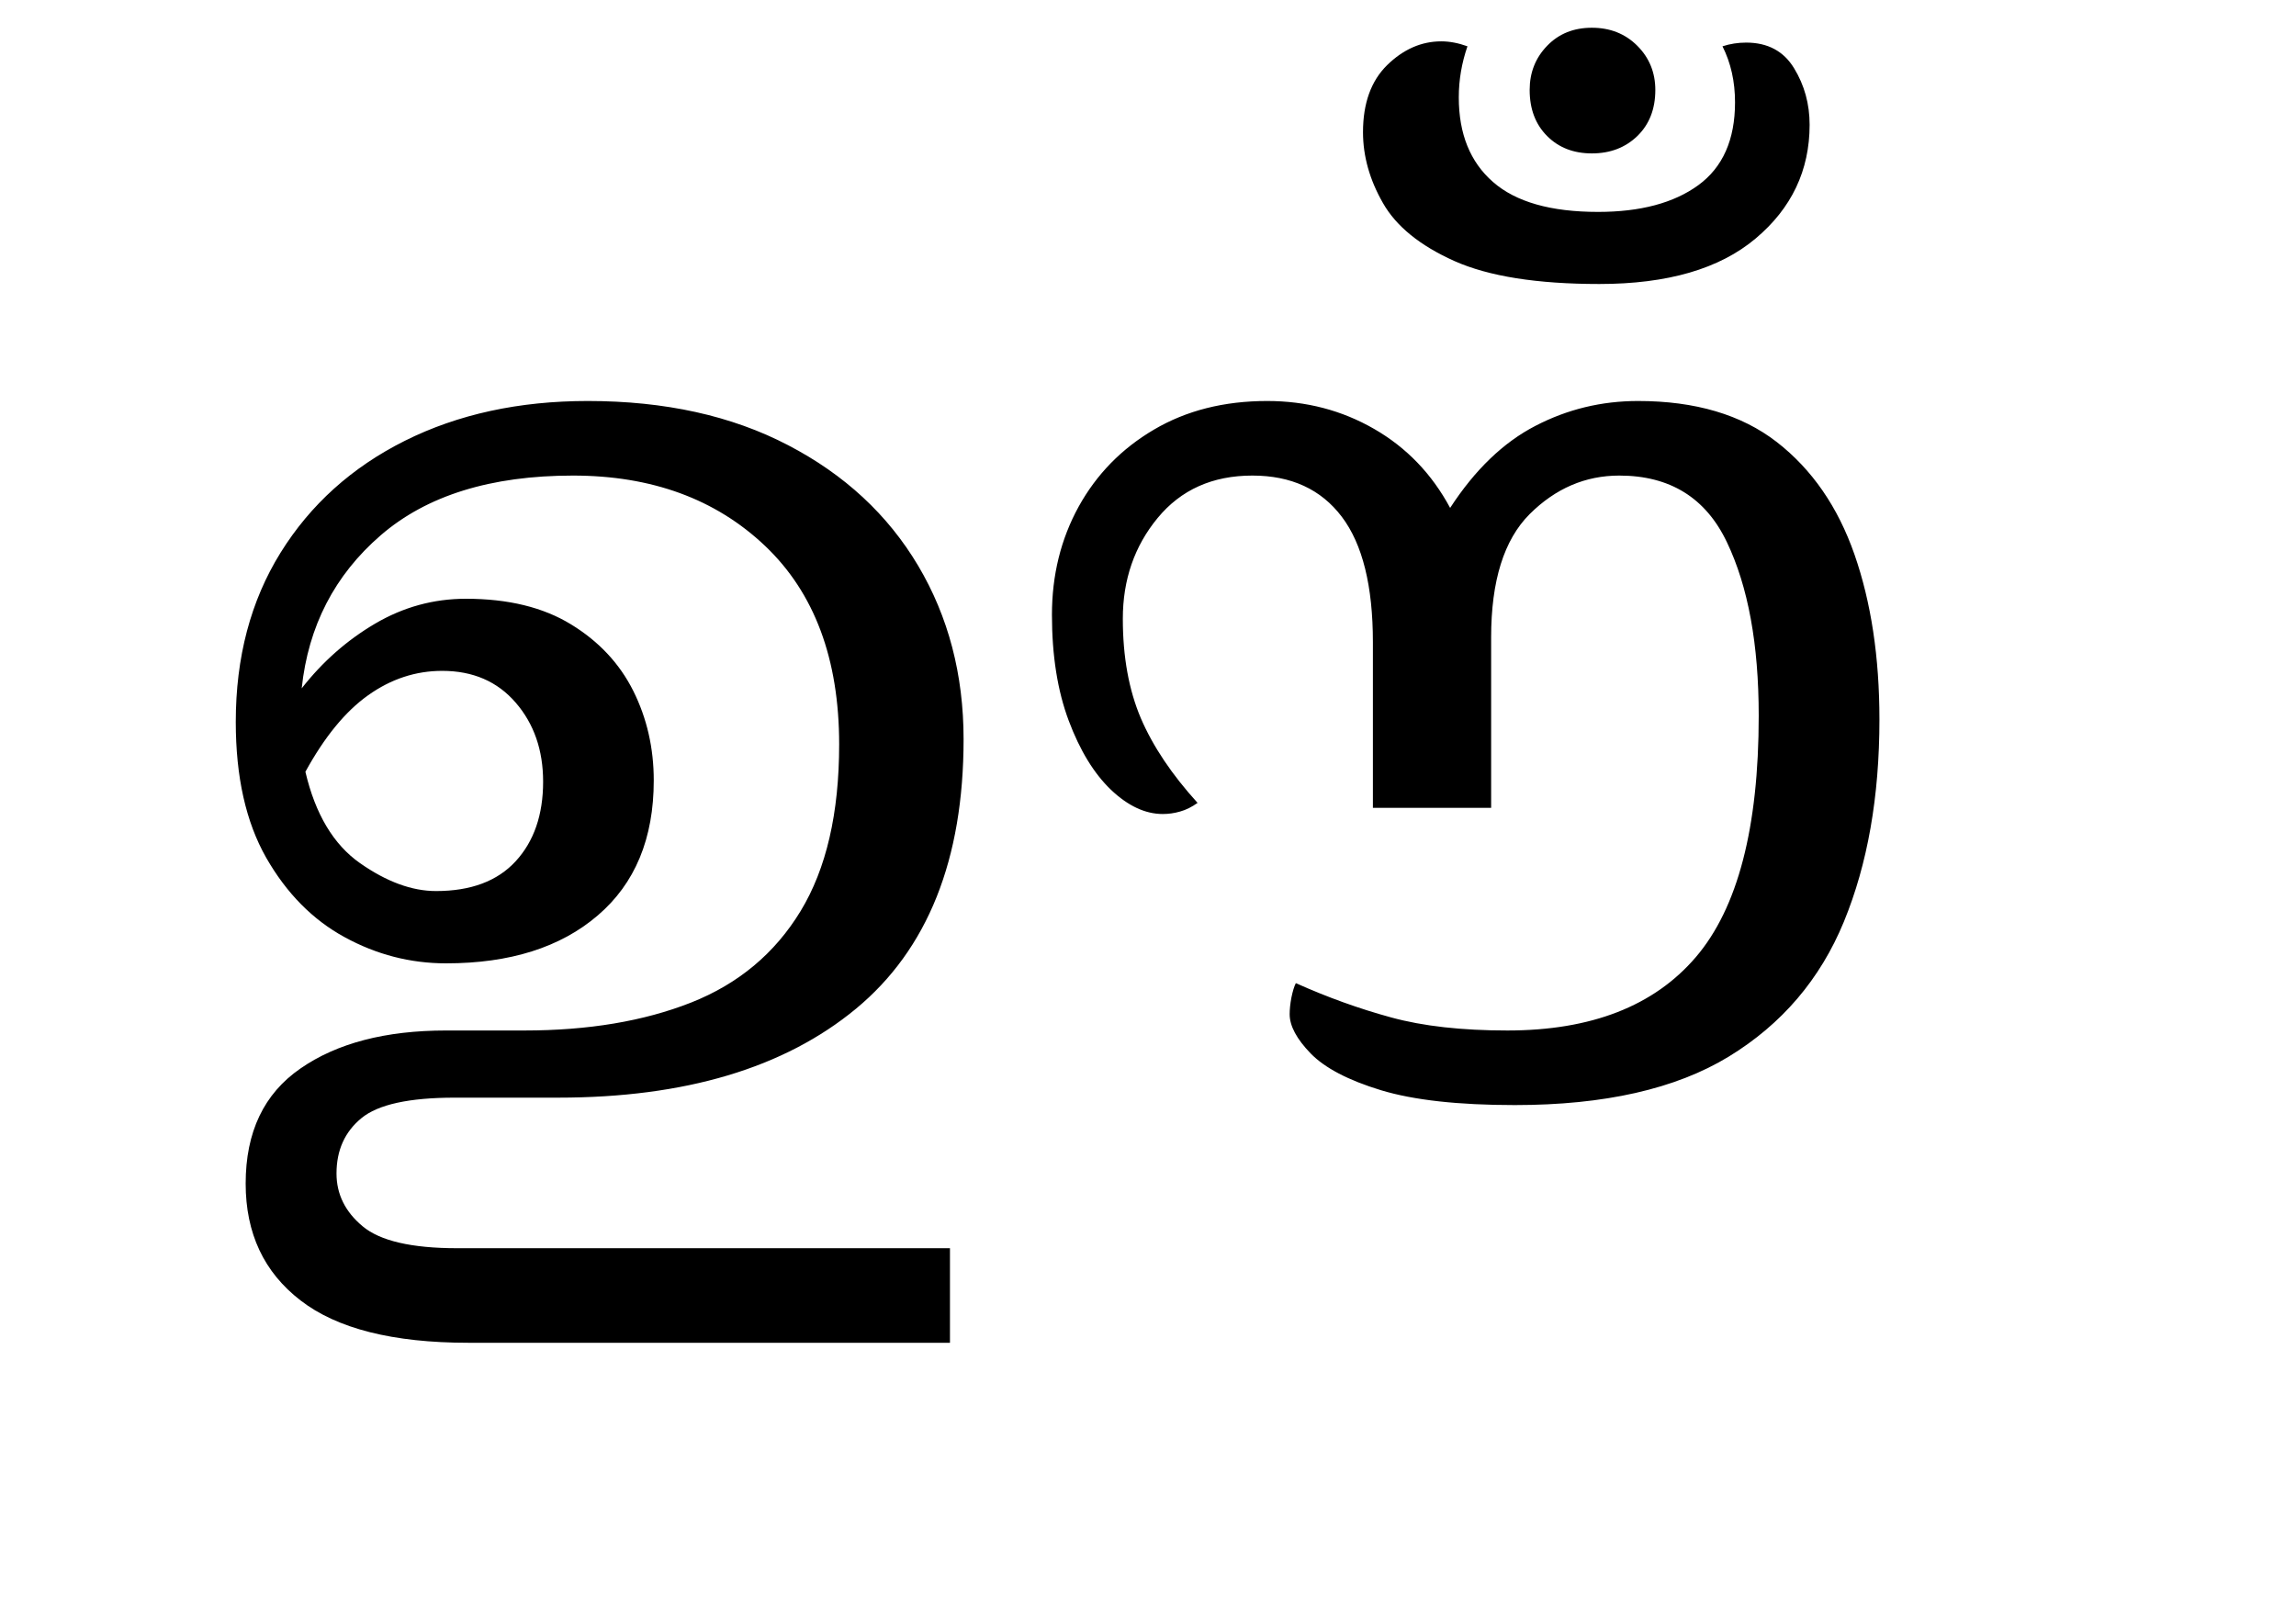
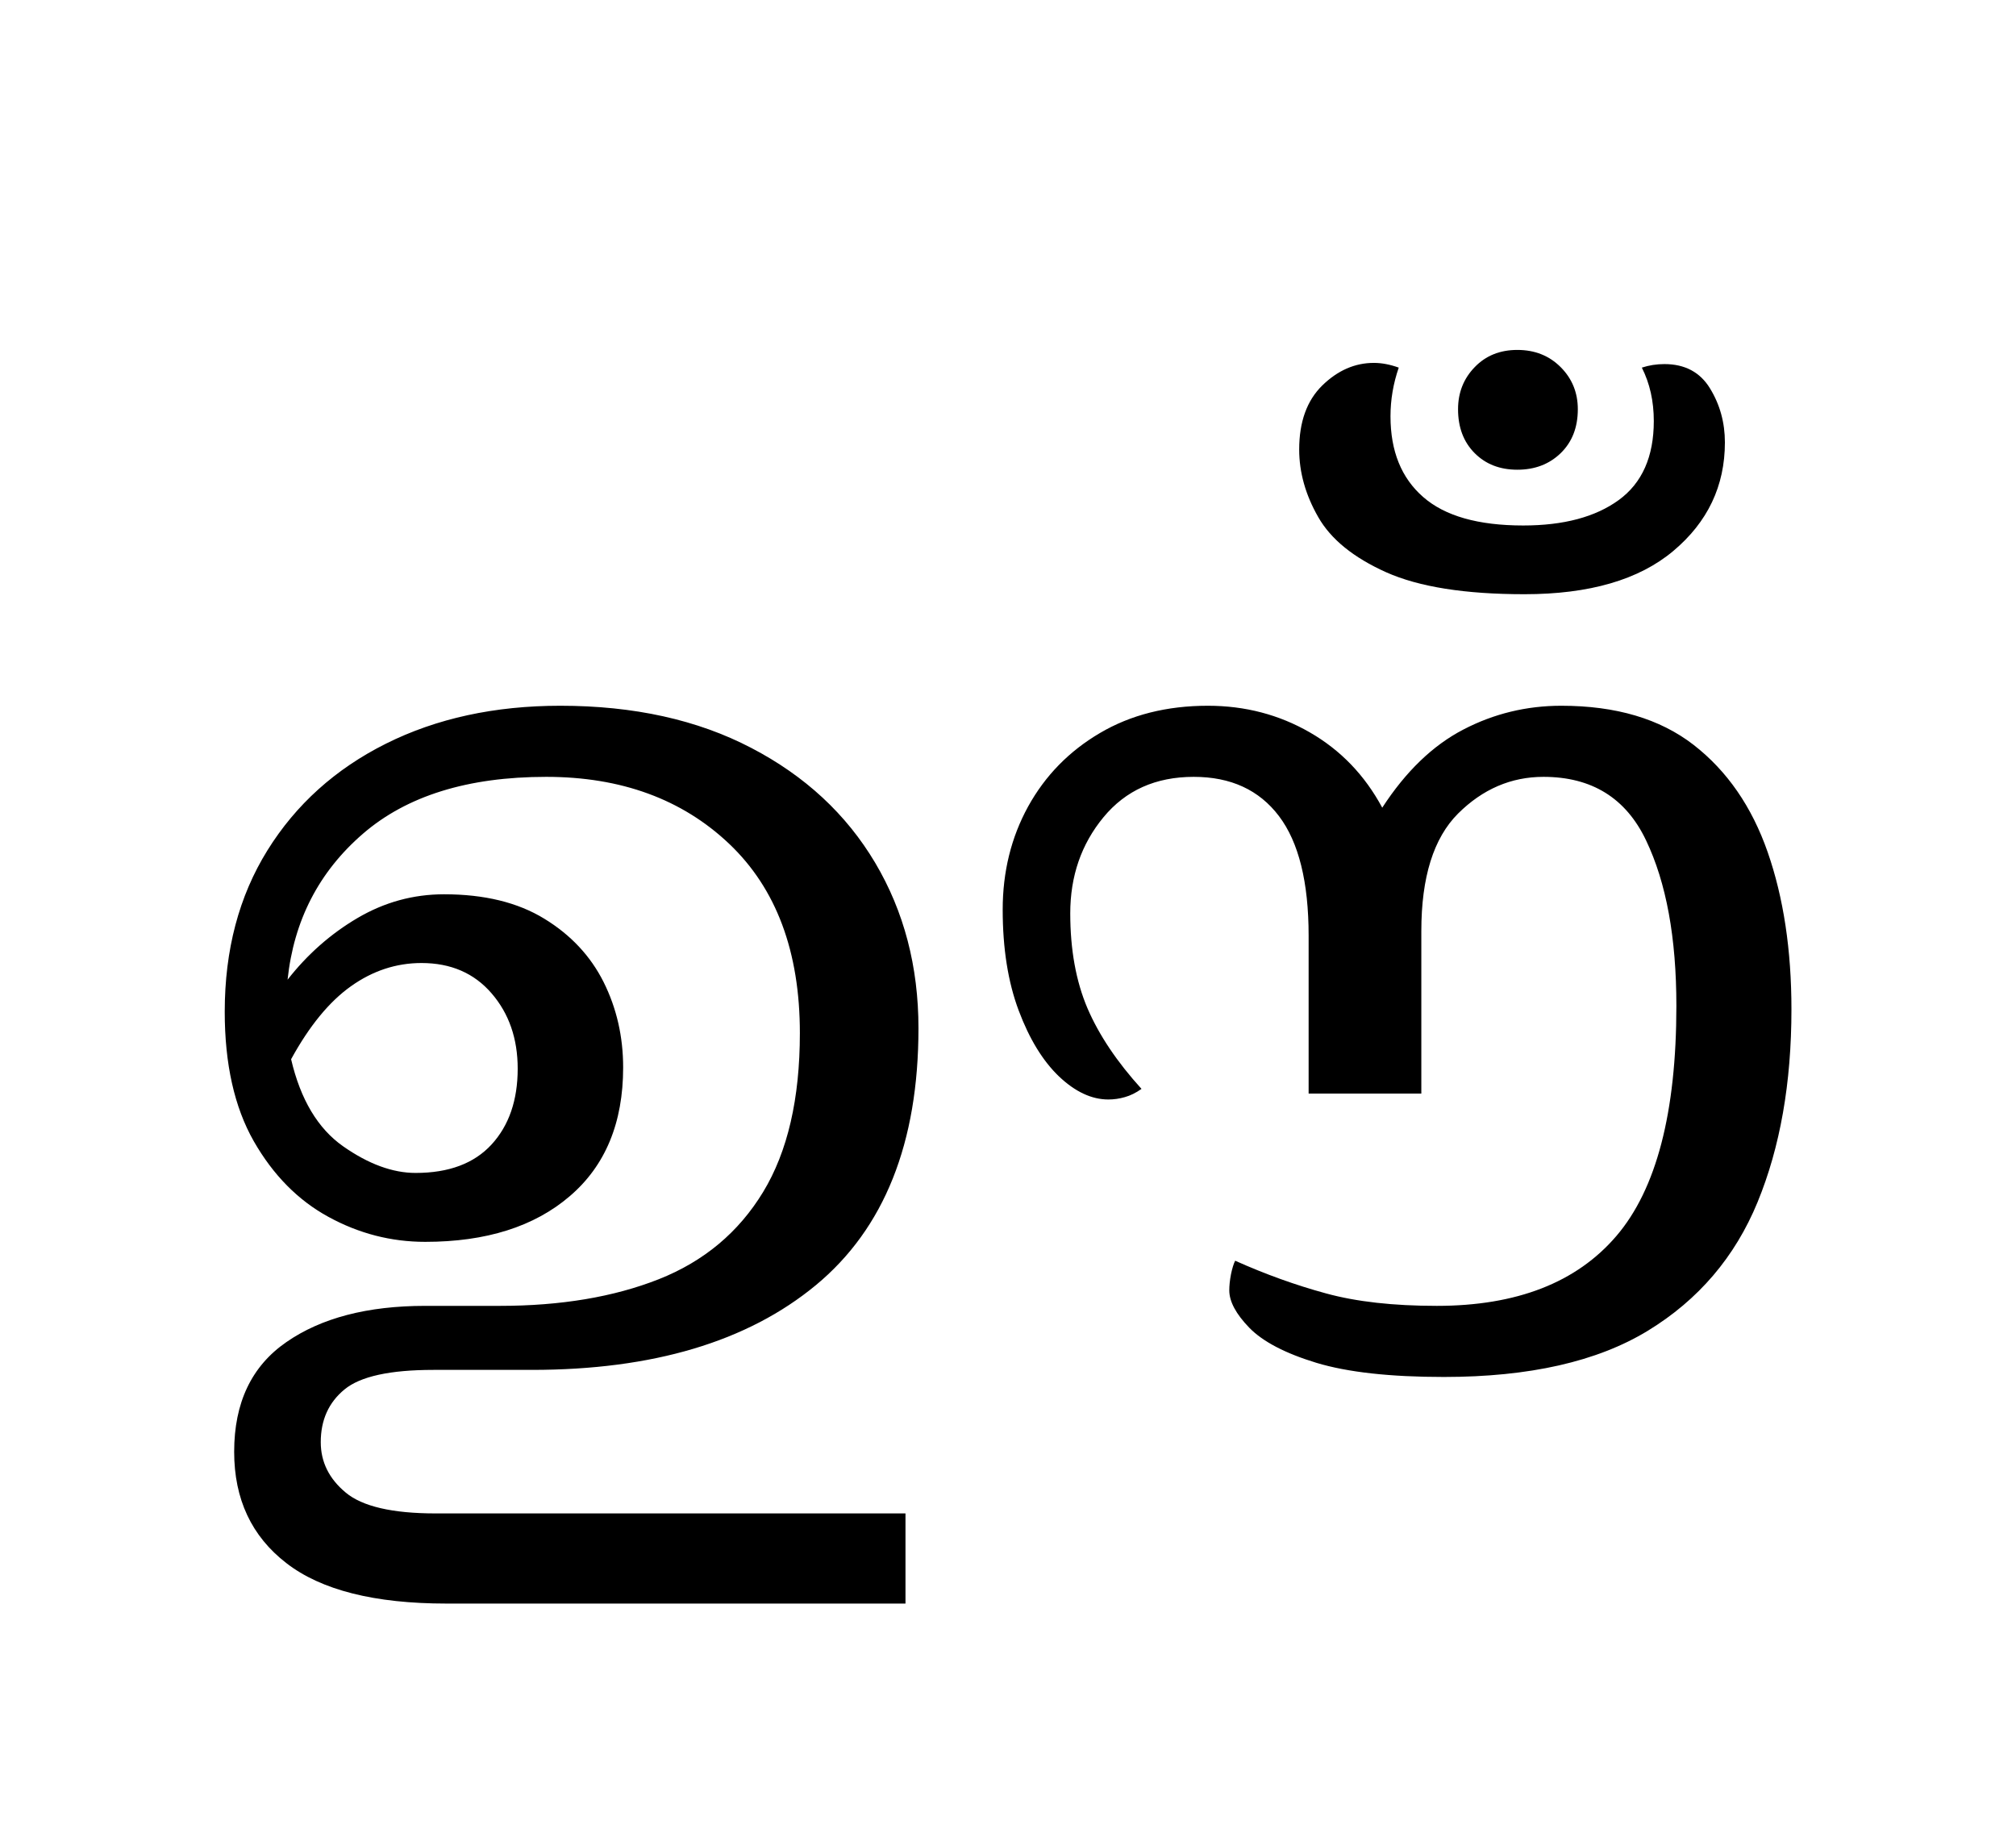
- <svg xmlns="http://www.w3.org/2000/svg" xmlns:xlink="http://www.w3.org/1999/xlink" width="202.984pt" height="141.172pt" viewBox="0 0 202.984 141.172" version="1.1">
+ <svg xmlns="http://www.w3.org/2000/svg" xmlns:xlink="http://www.w3.org/1999/xlink" width="186.984pt" height="171.172pt" viewBox="0 0 186.984 171.172" version="1.1">
  <defs>
    <g>
      <symbol overflow="visible" id="glyph0-0">
        <path style="stroke:none;" d="M 10.344 0 L 10.344 -78.547 L 55.547 -78.547 L 55.547 0 Z M 15.953 -5.609 L 49.938 -5.609 L 49.938 -72.938 L 15.953 -72.938 Z M 15.953 -5.609 " />
      </symbol>
      <symbol overflow="visible" id="glyph0-1">
        <path style="stroke:none;" d="M 25.406 21.672 C 18.738 21.672 13.789 20.422 10.562 17.922 C 7.332 15.43 5.719 11.988 5.719 7.594 C 5.719 3.039 7.332 -0.348 10.562 -2.578 C 13.789 -4.816 18.082 -5.938 23.438 -5.938 L 30.359 -5.938 C 36.004 -5.938 40.914 -6.758 45.094 -8.406 C 49.281 -10.062 52.508 -12.758 54.781 -16.5 C 57.051 -20.238 58.188 -25.148 58.188 -31.234 C 58.188 -38.785 56.004 -44.633 51.641 -48.781 C 47.273 -52.926 41.613 -55 34.656 -55 C 27.395 -55 21.727 -53.238 17.656 -49.719 C 13.582 -46.195 11.254 -41.688 10.672 -36.188 C 12.504 -38.531 14.664 -40.438 17.156 -41.906 C 19.656 -43.375 22.332 -44.109 25.188 -44.109 C 28.926 -44.109 32.023 -43.352 34.484 -41.844 C 36.941 -40.344 38.773 -38.383 39.984 -35.969 C 41.191 -33.551 41.797 -30.91 41.797 -28.047 C 41.797 -22.91 40.145 -18.93 36.844 -16.109 C 33.551 -13.285 29.082 -11.875 23.438 -11.875 C 20.281 -11.875 17.289 -12.645 14.469 -14.188 C 11.645 -15.727 9.332 -18.07 7.531 -21.219 C 5.738 -24.375 4.844 -28.375 4.844 -33.219 C 4.844 -38.938 6.16 -43.922 8.797 -48.172 C 11.441 -52.43 15.109 -55.734 19.797 -58.078 C 24.492 -60.422 29.883 -61.594 35.969 -61.594 C 42.789 -61.594 48.691 -60.289 53.672 -57.688 C 58.66 -55.094 62.492 -51.539 65.172 -47.031 C 67.848 -42.52 69.188 -37.406 69.188 -31.688 C 69.188 -21.051 66.016 -13.109 59.672 -7.859 C 53.328 -2.617 44.547 0 33.328 0 L 24.203 0 C 20.172 0 17.422 0.602 15.953 1.812 C 14.484 3.02 13.75 4.648 13.75 6.703 C 13.75 8.535 14.52 10.094 16.062 11.375 C 17.602 12.664 20.391 13.312 24.422 13.312 L 67.984 13.312 L 67.984 21.672 Z M 23.094 -37.734 C 20.75 -37.734 18.566 -37.016 16.547 -35.578 C 14.535 -34.148 12.688 -31.895 11 -28.812 C 11.875 -25.07 13.484 -22.379 15.828 -20.734 C 18.18 -19.086 20.422 -18.266 22.547 -18.266 C 25.629 -18.266 27.977 -19.145 29.594 -20.906 C 31.207 -22.664 32.016 -25.008 32.016 -27.938 C 32.016 -30.727 31.207 -33.055 29.594 -34.922 C 27.977 -36.797 25.812 -37.734 23.094 -37.734 Z M 117.922 0.656 C 112.93 0.656 108.988 0.219 106.094 -0.656 C 103.195 -1.539 101.125 -2.625 99.875 -3.906 C 98.633 -5.188 98.016 -6.344 98.016 -7.375 C 98.016 -7.812 98.066 -8.305 98.172 -8.859 C 98.285 -9.41 98.414 -9.832 98.562 -10.125 C 101.352 -8.875 104.16 -7.863 106.984 -7.094 C 109.805 -6.32 113.234 -5.938 117.266 -5.938 C 124.672 -5.938 130.223 -8.098 133.922 -12.422 C 137.629 -16.754 139.484 -23.867 139.484 -33.766 C 139.484 -40.078 138.547 -45.191 136.672 -49.109 C 134.805 -53.035 131.633 -55 127.156 -55 C 124.156 -55 121.516 -53.863 119.234 -51.594 C 116.961 -49.32 115.828 -45.691 115.828 -40.703 L 115.828 -25.625 L 105.375 -25.625 L 105.375 -40.266 C 105.375 -45.242 104.457 -48.941 102.625 -51.359 C 100.789 -53.785 98.156 -55 94.719 -55 C 91.195 -55 88.406 -53.75 86.344 -51.25 C 84.289 -48.758 83.266 -45.789 83.266 -42.344 C 83.266 -38.977 83.797 -36.047 84.859 -33.547 C 85.93 -31.055 87.602 -28.562 89.875 -26.062 C 89.363 -25.695 88.848 -25.441 88.328 -25.297 C 87.816 -25.148 87.305 -25.078 86.797 -25.078 C 85.254 -25.078 83.727 -25.789 82.219 -27.219 C 80.719 -28.656 79.473 -30.691 78.484 -33.328 C 77.492 -35.973 77 -39.094 77 -42.688 C 77 -46.195 77.785 -49.383 79.359 -52.25 C 80.941 -55.113 83.16 -57.383 86.016 -59.062 C 88.879 -60.75 92.219 -61.594 96.031 -61.594 C 99.477 -61.594 102.629 -60.77 105.484 -59.125 C 108.348 -57.477 110.586 -55.148 112.203 -52.141 C 114.398 -55.516 116.91 -57.93 119.734 -59.391 C 122.555 -60.859 125.582 -61.594 128.812 -61.594 C 133.875 -61.594 137.961 -60.383 141.078 -57.969 C 144.191 -55.551 146.484 -52.234 147.953 -48.016 C 149.422 -43.797 150.156 -38.938 150.156 -33.438 C 150.156 -26.613 149.109 -20.656 147.016 -15.562 C 144.922 -10.469 141.523 -6.488 136.828 -3.625 C 132.141 -0.77 125.836 0.656 117.922 0.656 Z M 117.922 0.656 " />
      </symbol>
      <symbol overflow="visible" id="glyph0-2">
        <path style="stroke:none;" d="M -30.25 -83.484 C -31.863 -83.484 -33.18 -83.992 -34.203 -85.016 C -35.234 -86.047 -35.75 -87.406 -35.75 -89.094 C -35.75 -90.633 -35.234 -91.938 -34.203 -93 C -33.18 -94.062 -31.863 -94.594 -30.25 -94.594 C -28.633 -94.594 -27.297 -94.062 -26.234 -93 C -25.172 -91.938 -24.641 -90.633 -24.641 -89.094 C -24.641 -87.406 -25.172 -86.047 -26.234 -85.016 C -27.297 -83.992 -28.633 -83.484 -30.25 -83.484 Z M -29.594 -71.938 C -35.094 -71.938 -39.363 -72.613 -42.406 -73.969 C -45.445 -75.332 -47.551 -77.039 -48.719 -79.094 C -49.895 -81.145 -50.484 -83.234 -50.484 -85.359 C -50.484 -87.922 -49.77 -89.898 -48.344 -91.297 C -46.914 -92.691 -45.32 -93.391 -43.562 -93.391 C -42.82 -93.391 -42.051 -93.242 -41.25 -92.953 C -41.758 -91.484 -42.016 -89.977 -42.016 -88.438 C -42.016 -85.207 -41.004 -82.711 -38.984 -80.953 C -36.973 -79.191 -33.879 -78.312 -29.703 -78.312 C -25.961 -78.312 -23.008 -79.098 -20.844 -80.672 C -18.676 -82.254 -17.594 -84.695 -17.594 -88 C -17.594 -89.832 -17.961 -91.484 -18.703 -92.953 C -18.035 -93.172 -17.336 -93.281 -16.609 -93.281 C -14.703 -93.281 -13.289 -92.523 -12.375 -91.016 C -11.457 -89.516 -11 -87.848 -11 -86.016 C -11 -81.984 -12.594 -78.629 -15.781 -75.953 C -18.969 -73.273 -23.57 -71.938 -29.594 -71.938 Z M -29.594 -71.938 " />
      </symbol>
    </g>
  </defs>
  <g id="surface1">
    <g style="fill:rgb(0%,0%,0%);fill-opacity:1;">
-       <use xlink:href="#glyph0-1" x="16" y="97.047" />
-       <use xlink:href="#glyph0-2" x="170.984" y="97.047" />
+       <use xlink:href="#glyph0-1" x="16" y="127.047" />
+       <use xlink:href="#glyph0-2" x="170.984" y="127.047" />
    </g>
  </g>
</svg>
